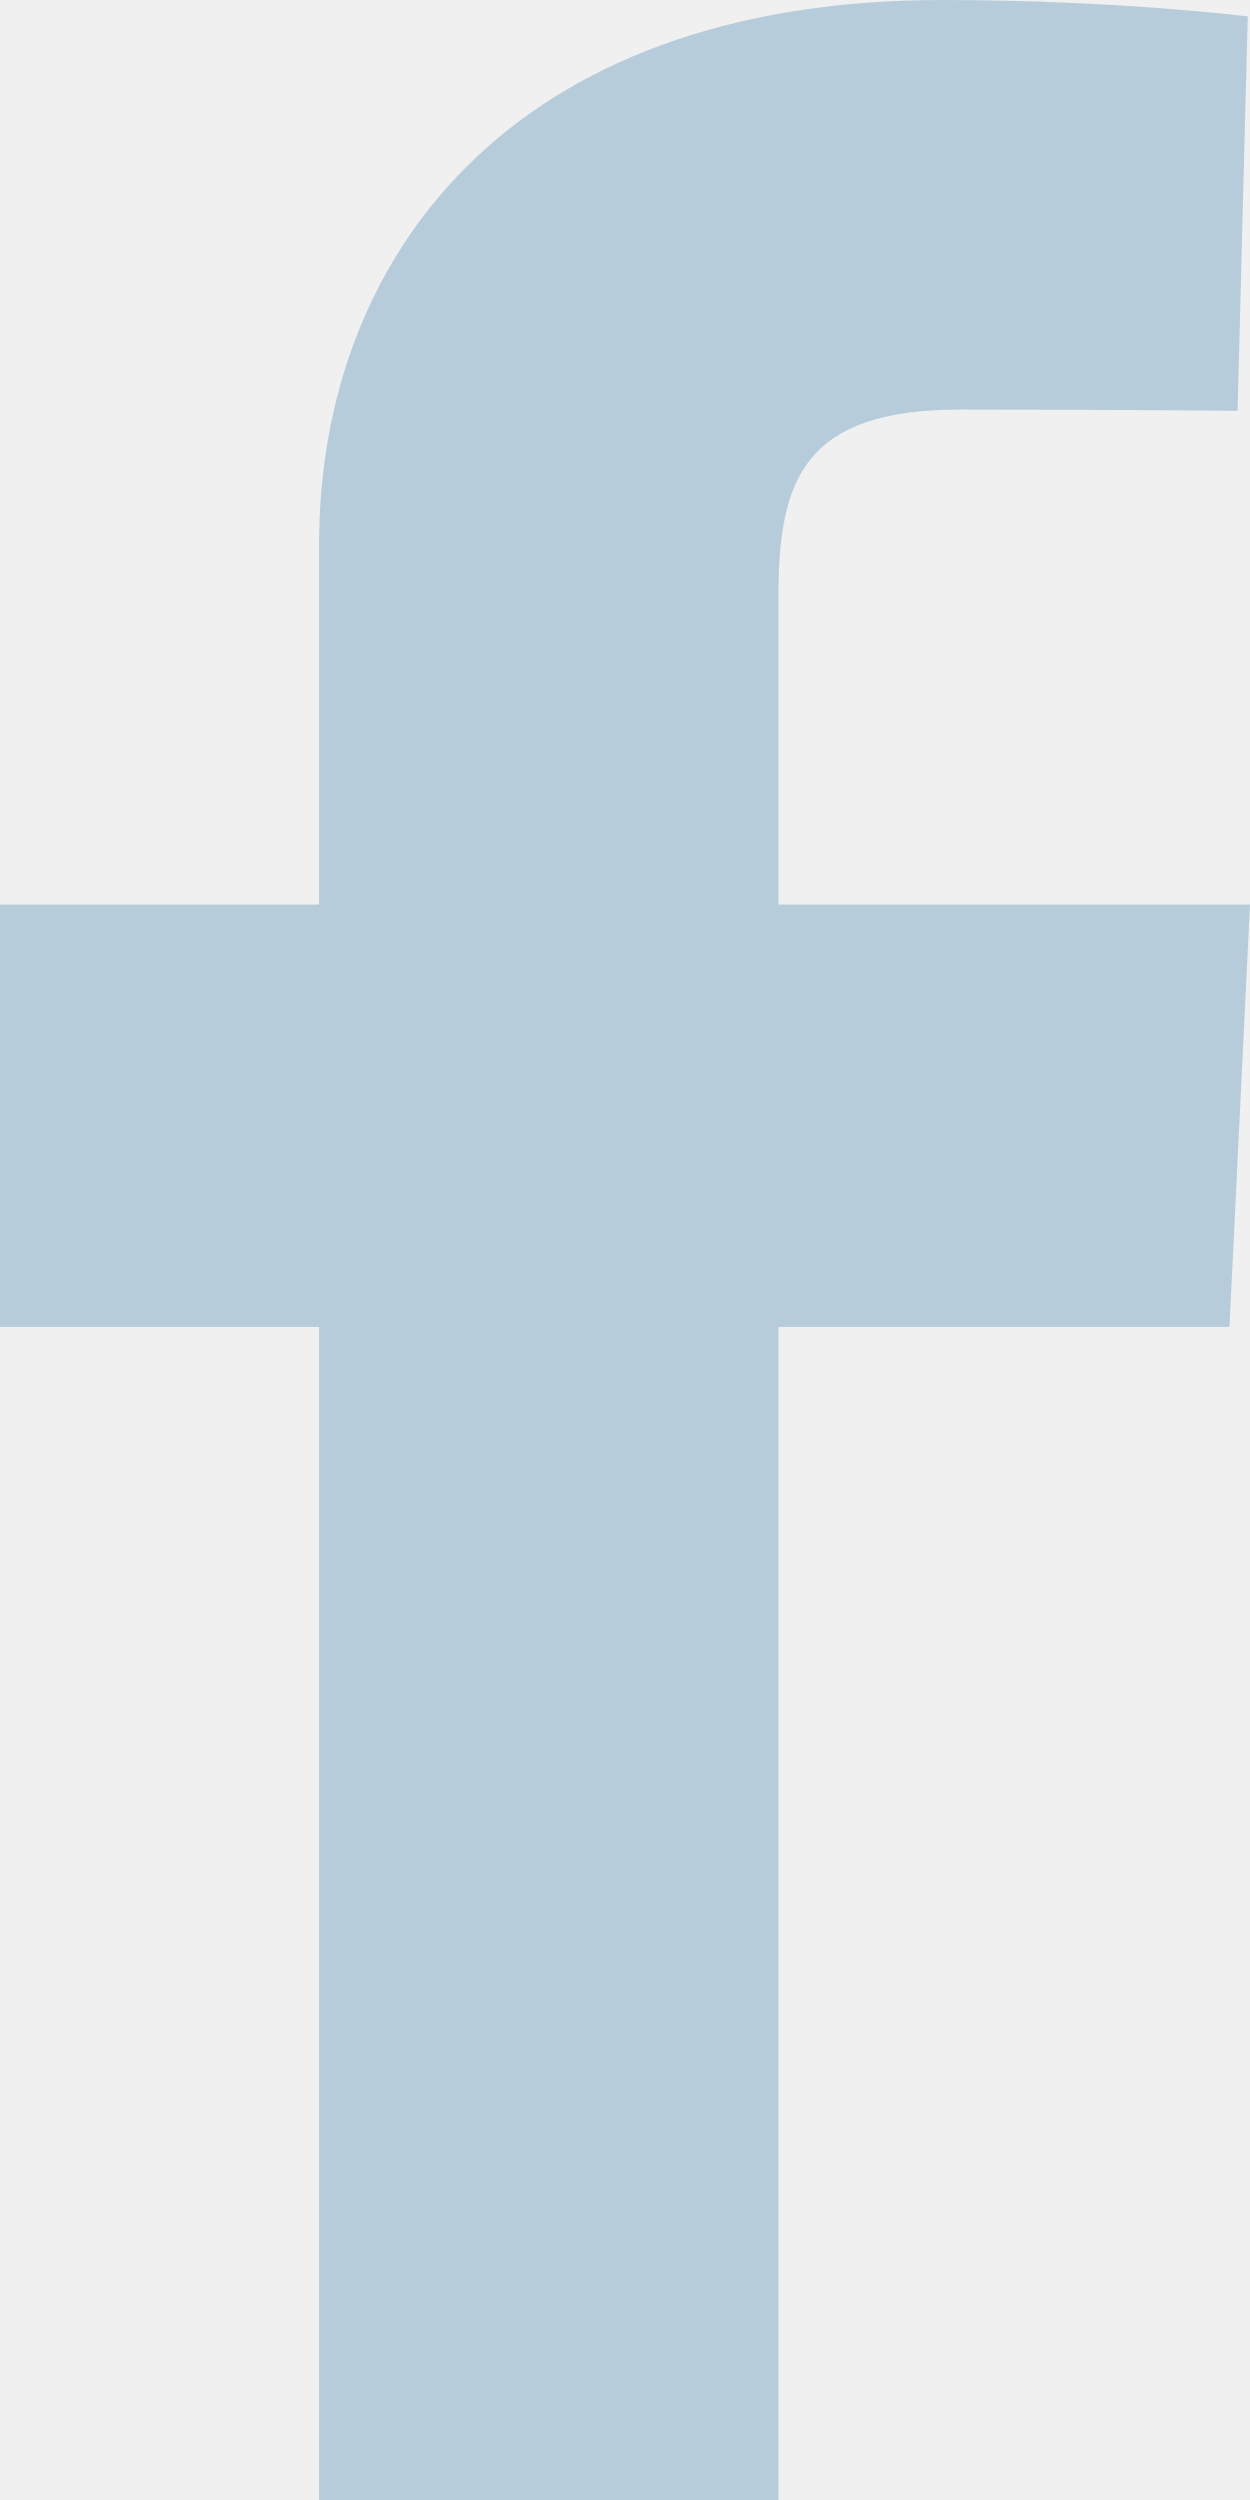
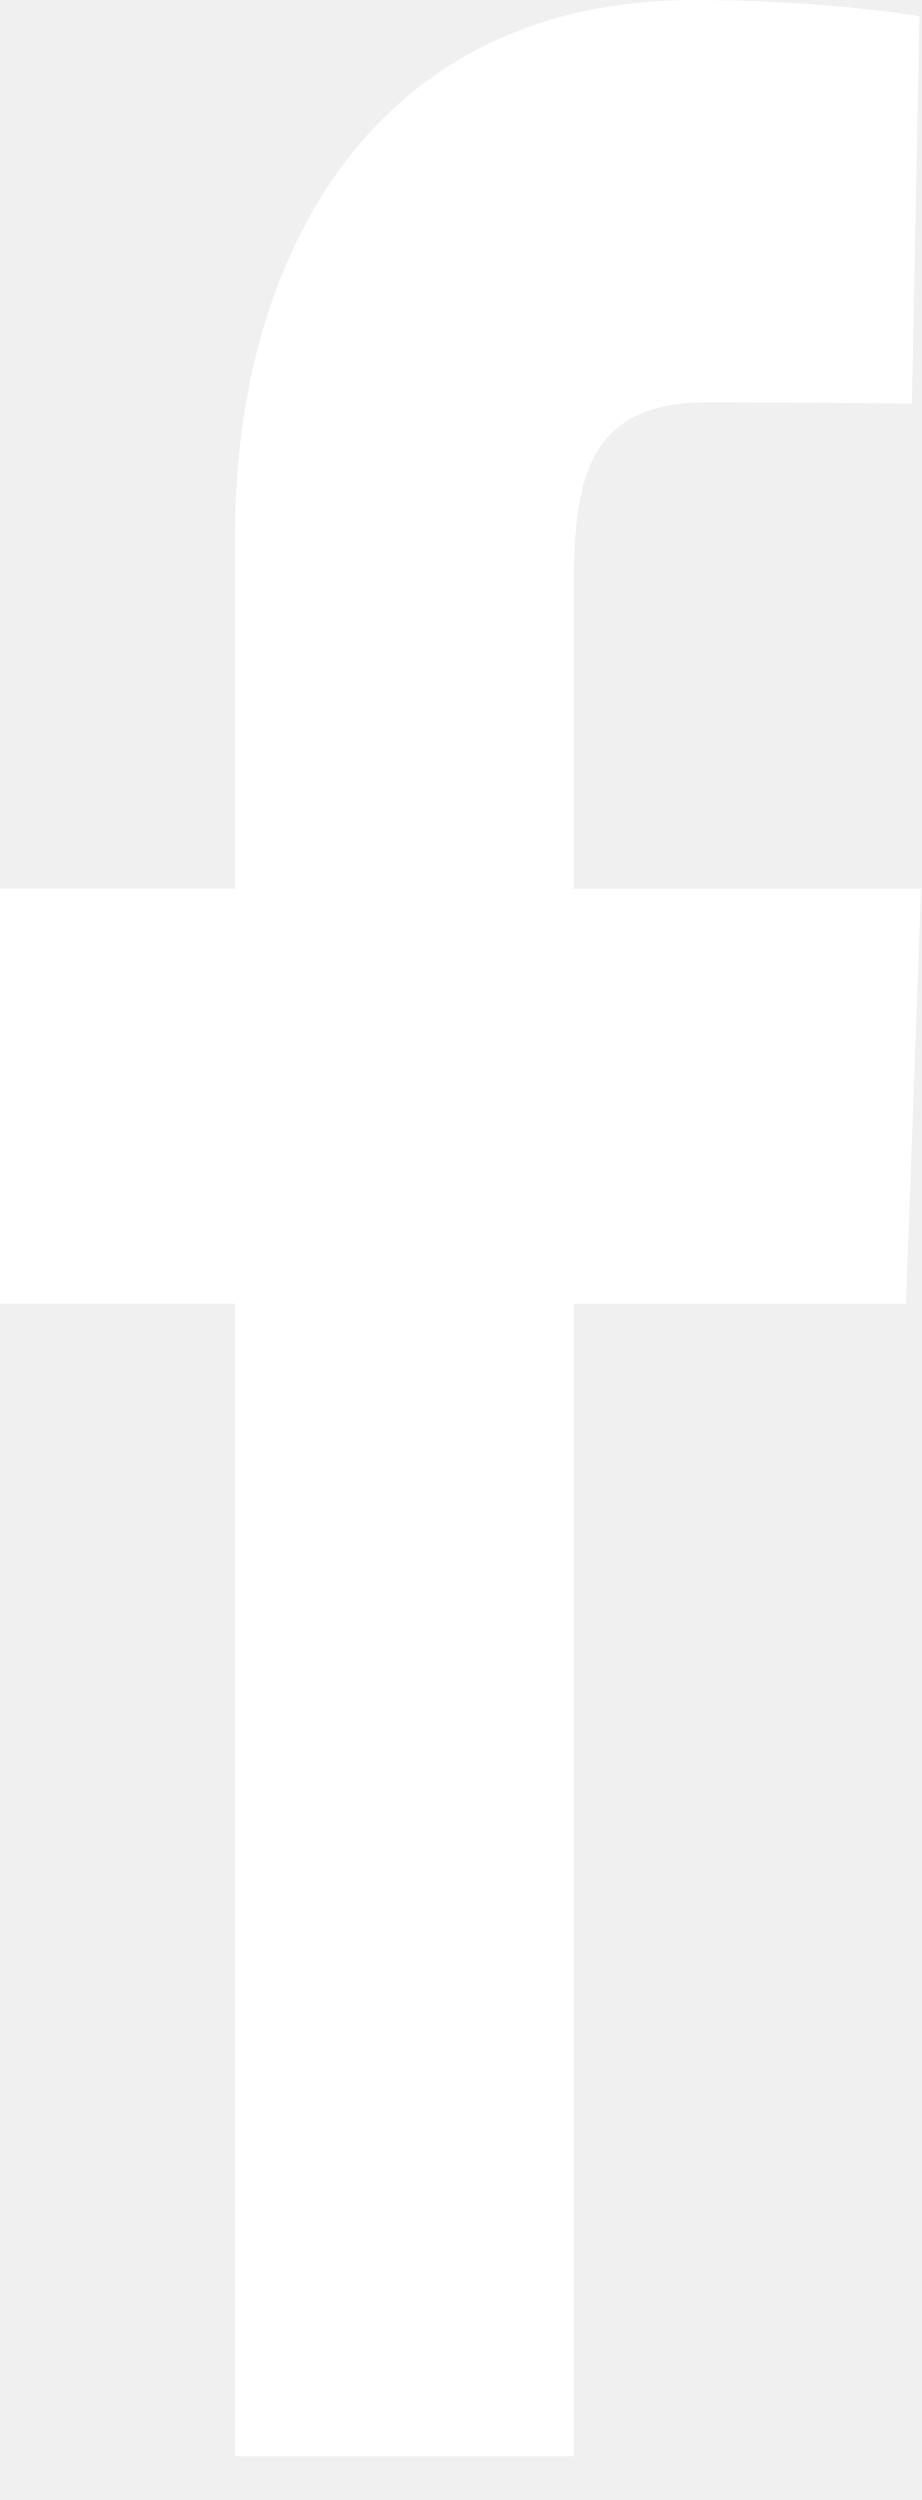
- <svg xmlns="http://www.w3.org/2000/svg" width="14" height="28" viewBox="0 0 14 28" fill="none">
-   <g clip-path="url(#clip0_1_66)">
-     <path d="M3.574 28V14.862H0V10.131H3.574V6.091C3.574 2.916 5.685 0 10.549 0C12.519 0 13.975 0.184 13.975 0.184L13.861 4.601C13.861 4.601 12.375 4.587 10.755 4.587C9 4.587 8.719 5.373 8.719 6.677V10.131H14L13.77 14.862H8.719V28H3.574Z" fill="#B6CCDA" />
+ <svg xmlns="http://www.w3.org/2000/svg" width="14" height="38" fill="none">
+   <g clip-path="url(#a)">
+     <path fill="#fff" d="M3.574 37.333V19.816H0v-6.308h3.574V8.121C3.574 3.888 5.685 0 10.549 0c1.97 0 3.426.245 3.426.245l-.114 5.89s-1.486-.02-3.107-.02C9 6.116 8.72 7.165 8.72 8.904v4.605H14l-.23 6.308H8.72v17.517H3.573Z" />
  </g>
  <defs>
-     <clipPath id="clip0_1_66">
-       <rect width="14" height="28" fill="white" />
+     <clipPath id="a">
+       <path fill="#fff" d="M0 0h14v37.333H0z" />
    </clipPath>
  </defs>
</svg>
